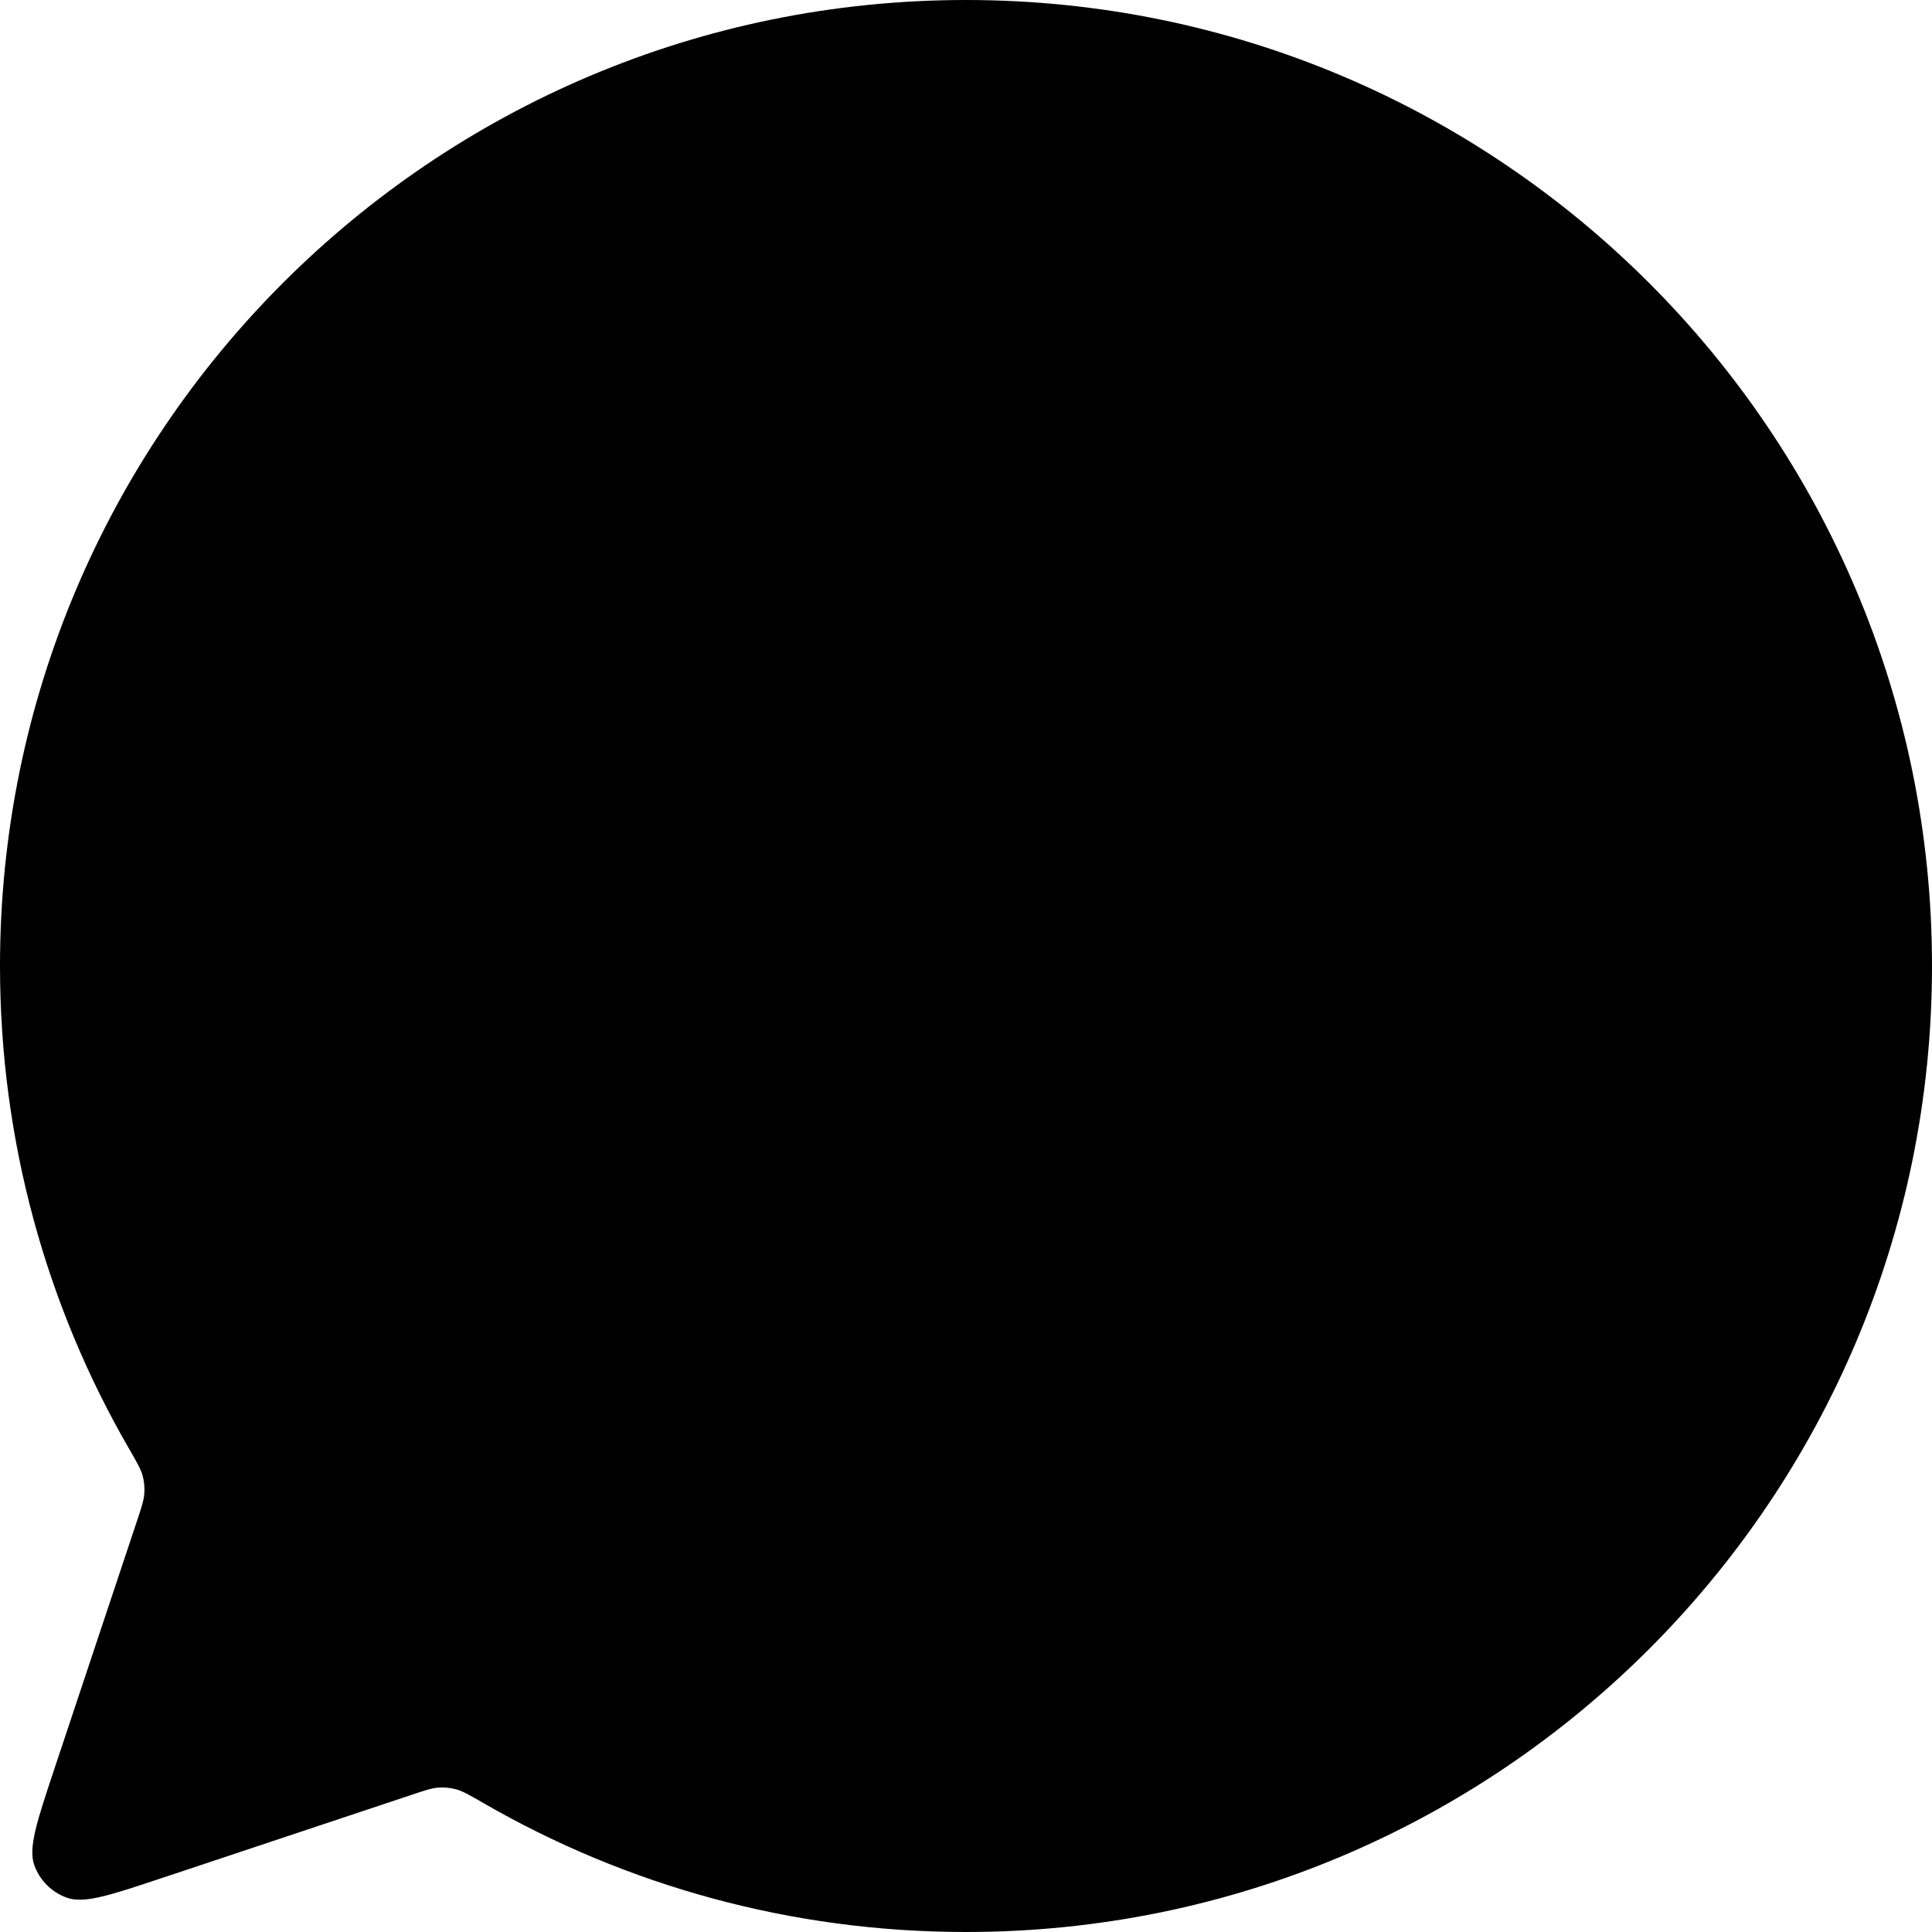
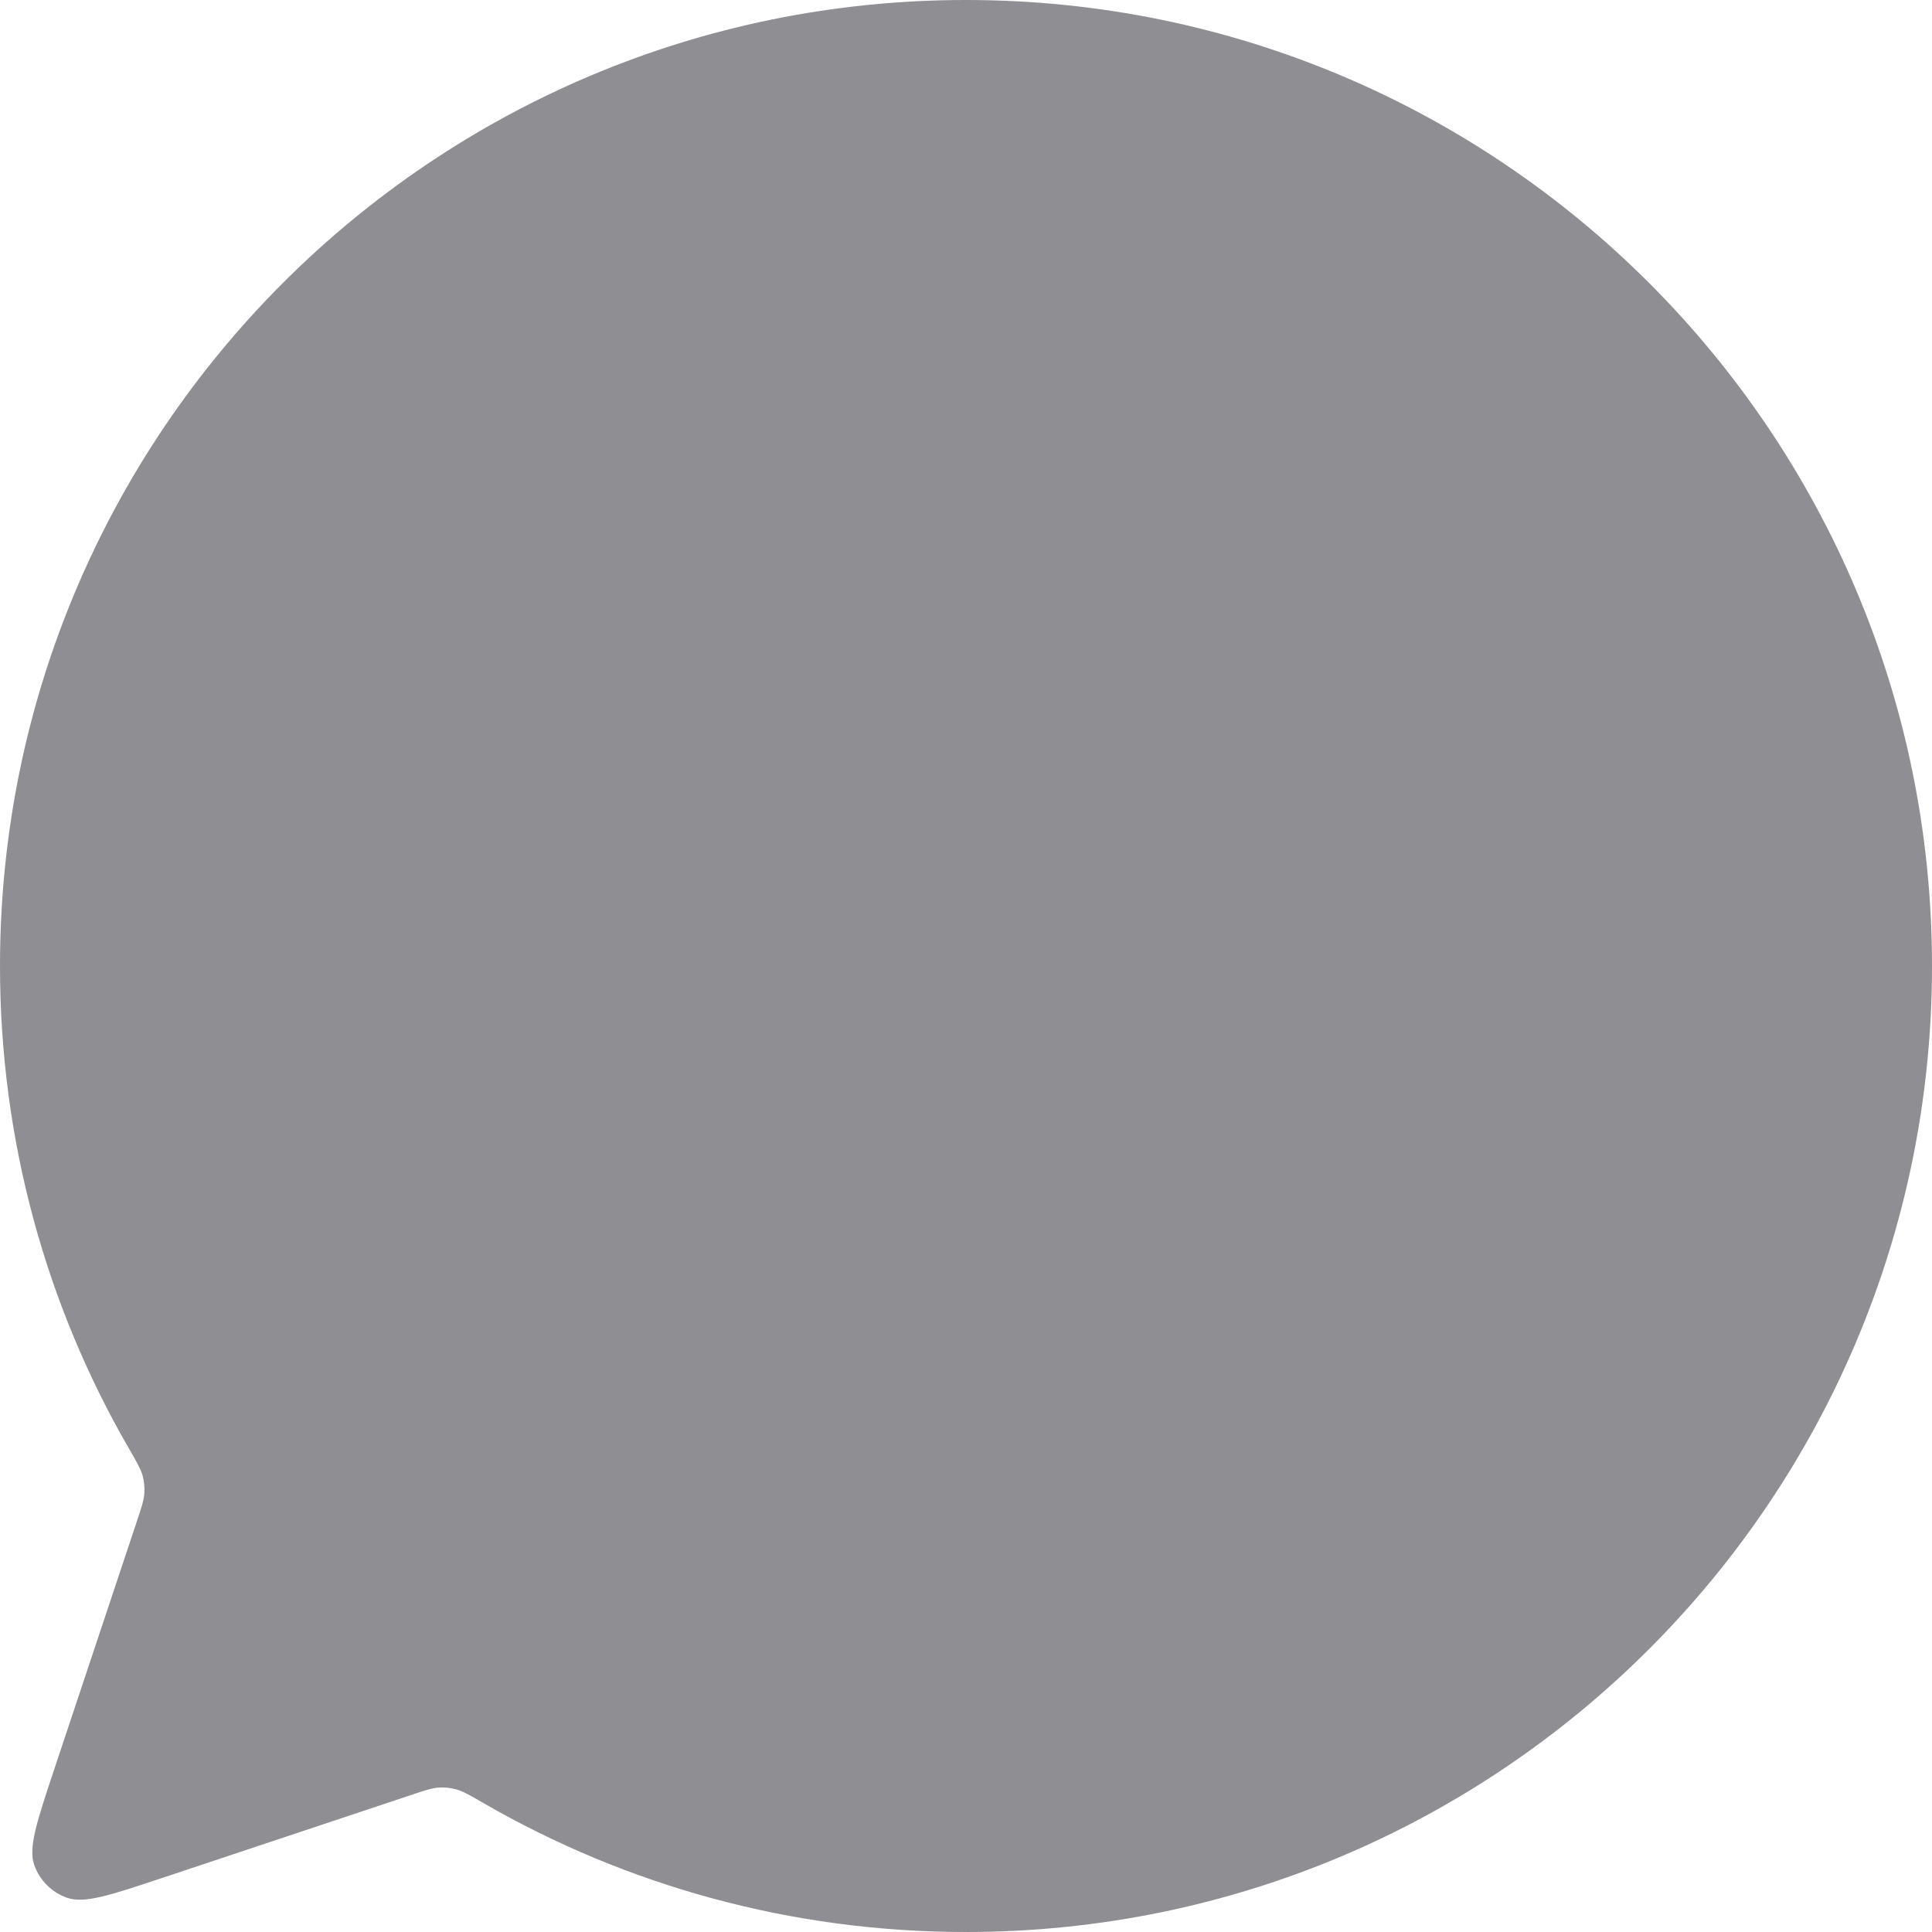
- <svg xmlns="http://www.w3.org/2000/svg" width="20" height="20" viewBox="0 0 20 20" fill="#AEAEB2">
-   <path d="M5.011 18.669C6.479 19.515 8.183 20 10 20C15.523 20 20 15.523 20 10C20 4.477 15.523 0 10 0C4.477 0 0 4.477 0 10C0 11.817 0.484 13.521 1.331 14.989L1.335 14.995C1.416 15.136 1.457 15.207 1.476 15.274C1.493 15.338 1.498 15.395 1.494 15.461C1.489 15.531 1.465 15.604 1.416 15.751L0.562 18.314L0.561 18.317C0.381 18.858 0.291 19.128 0.355 19.308C0.411 19.465 0.535 19.589 0.692 19.645C0.872 19.709 1.141 19.62 1.679 19.44L1.686 19.438L4.249 18.584C4.395 18.535 4.469 18.51 4.54 18.505C4.605 18.501 4.662 18.507 4.725 18.524C4.793 18.543 4.864 18.584 5.006 18.666L5.011 18.669Z" fill="black" />
+ <svg xmlns="http://www.w3.org/2000/svg" width="20" height="20" viewBox="0 0 20 20" fill="#000000">
+   <path d="M5.011 18.669C6.479 19.515 8.183 20 10 20C15.523 20 20 15.523 20 10C20 4.477 15.523 0 10 0C4.477 0 0 4.477 0 10C0 11.817 0.484 13.521 1.331 14.989L1.335 14.995C1.416 15.136 1.457 15.207 1.476 15.274C1.493 15.338 1.498 15.395 1.494 15.461C1.489 15.531 1.465 15.604 1.416 15.751L0.562 18.314L0.561 18.317C0.381 18.858 0.291 19.128 0.355 19.308C0.411 19.465 0.535 19.589 0.692 19.645C0.872 19.709 1.141 19.62 1.679 19.44L1.686 19.438L4.249 18.584C4.395 18.535 4.469 18.51 4.54 18.505C4.605 18.501 4.662 18.507 4.725 18.524C4.793 18.543 4.864 18.584 5.006 18.666L5.011 18.669Z" fill="#8E8E93" />
</svg>
